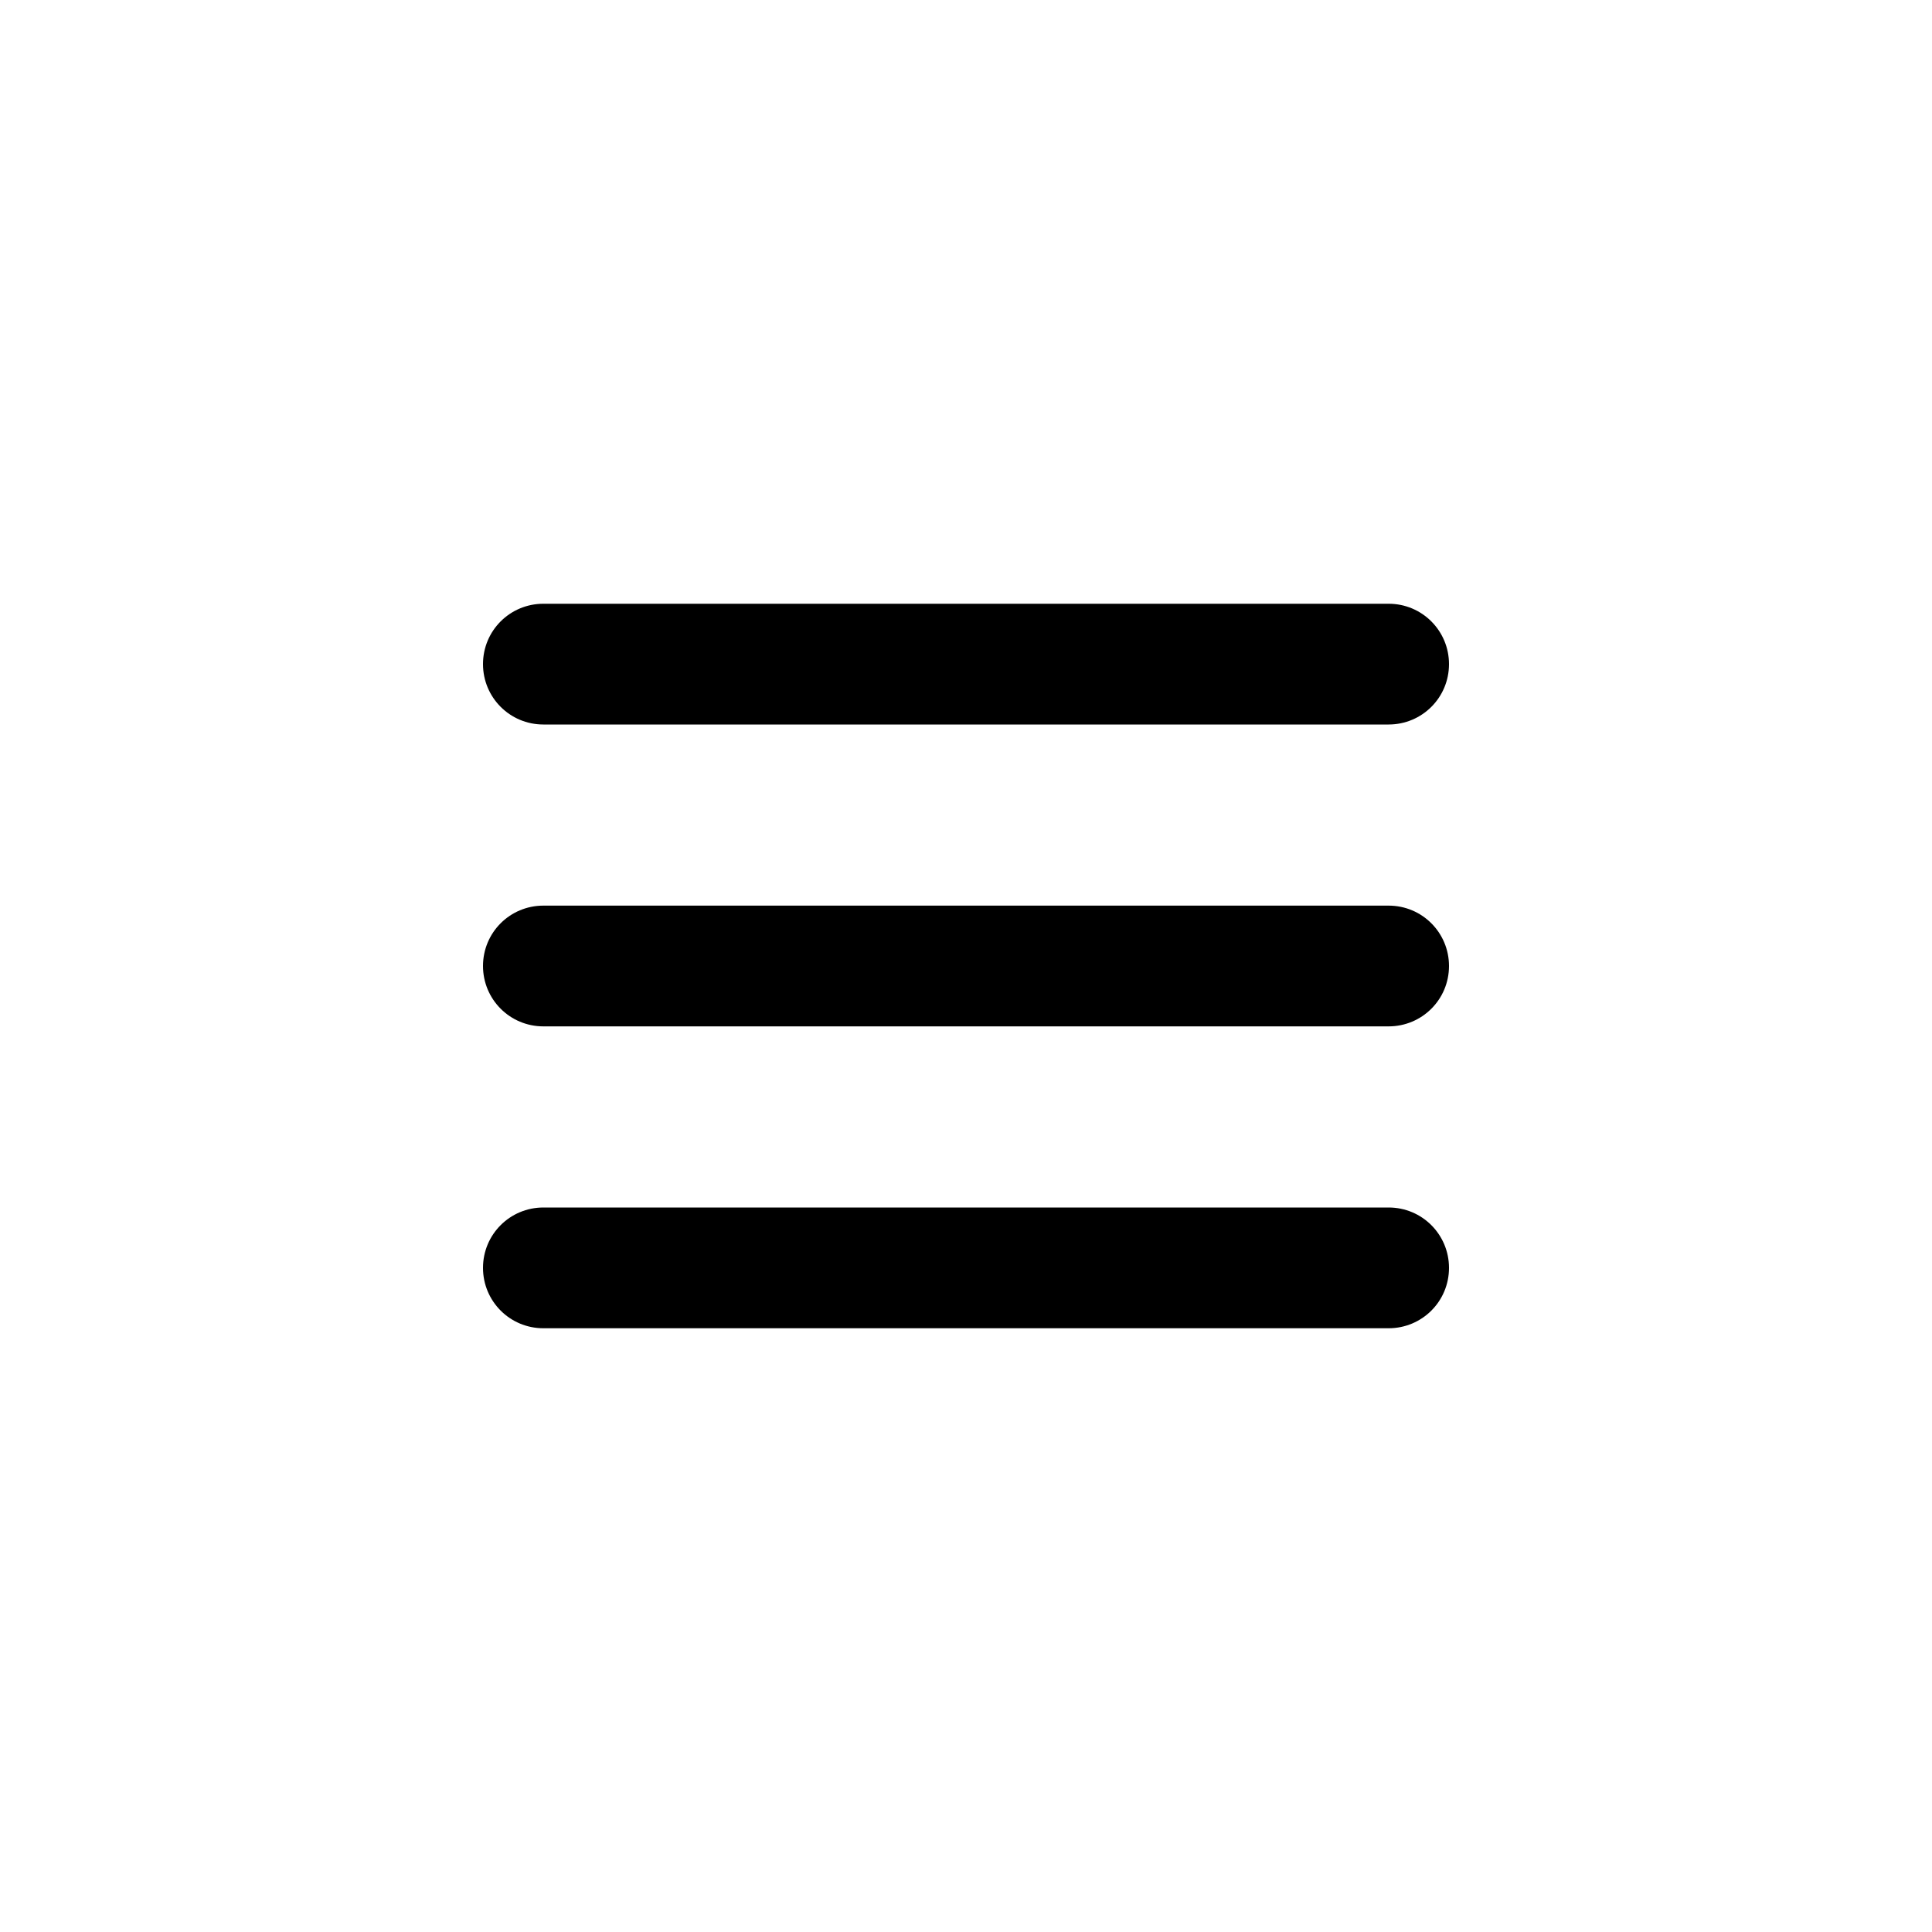
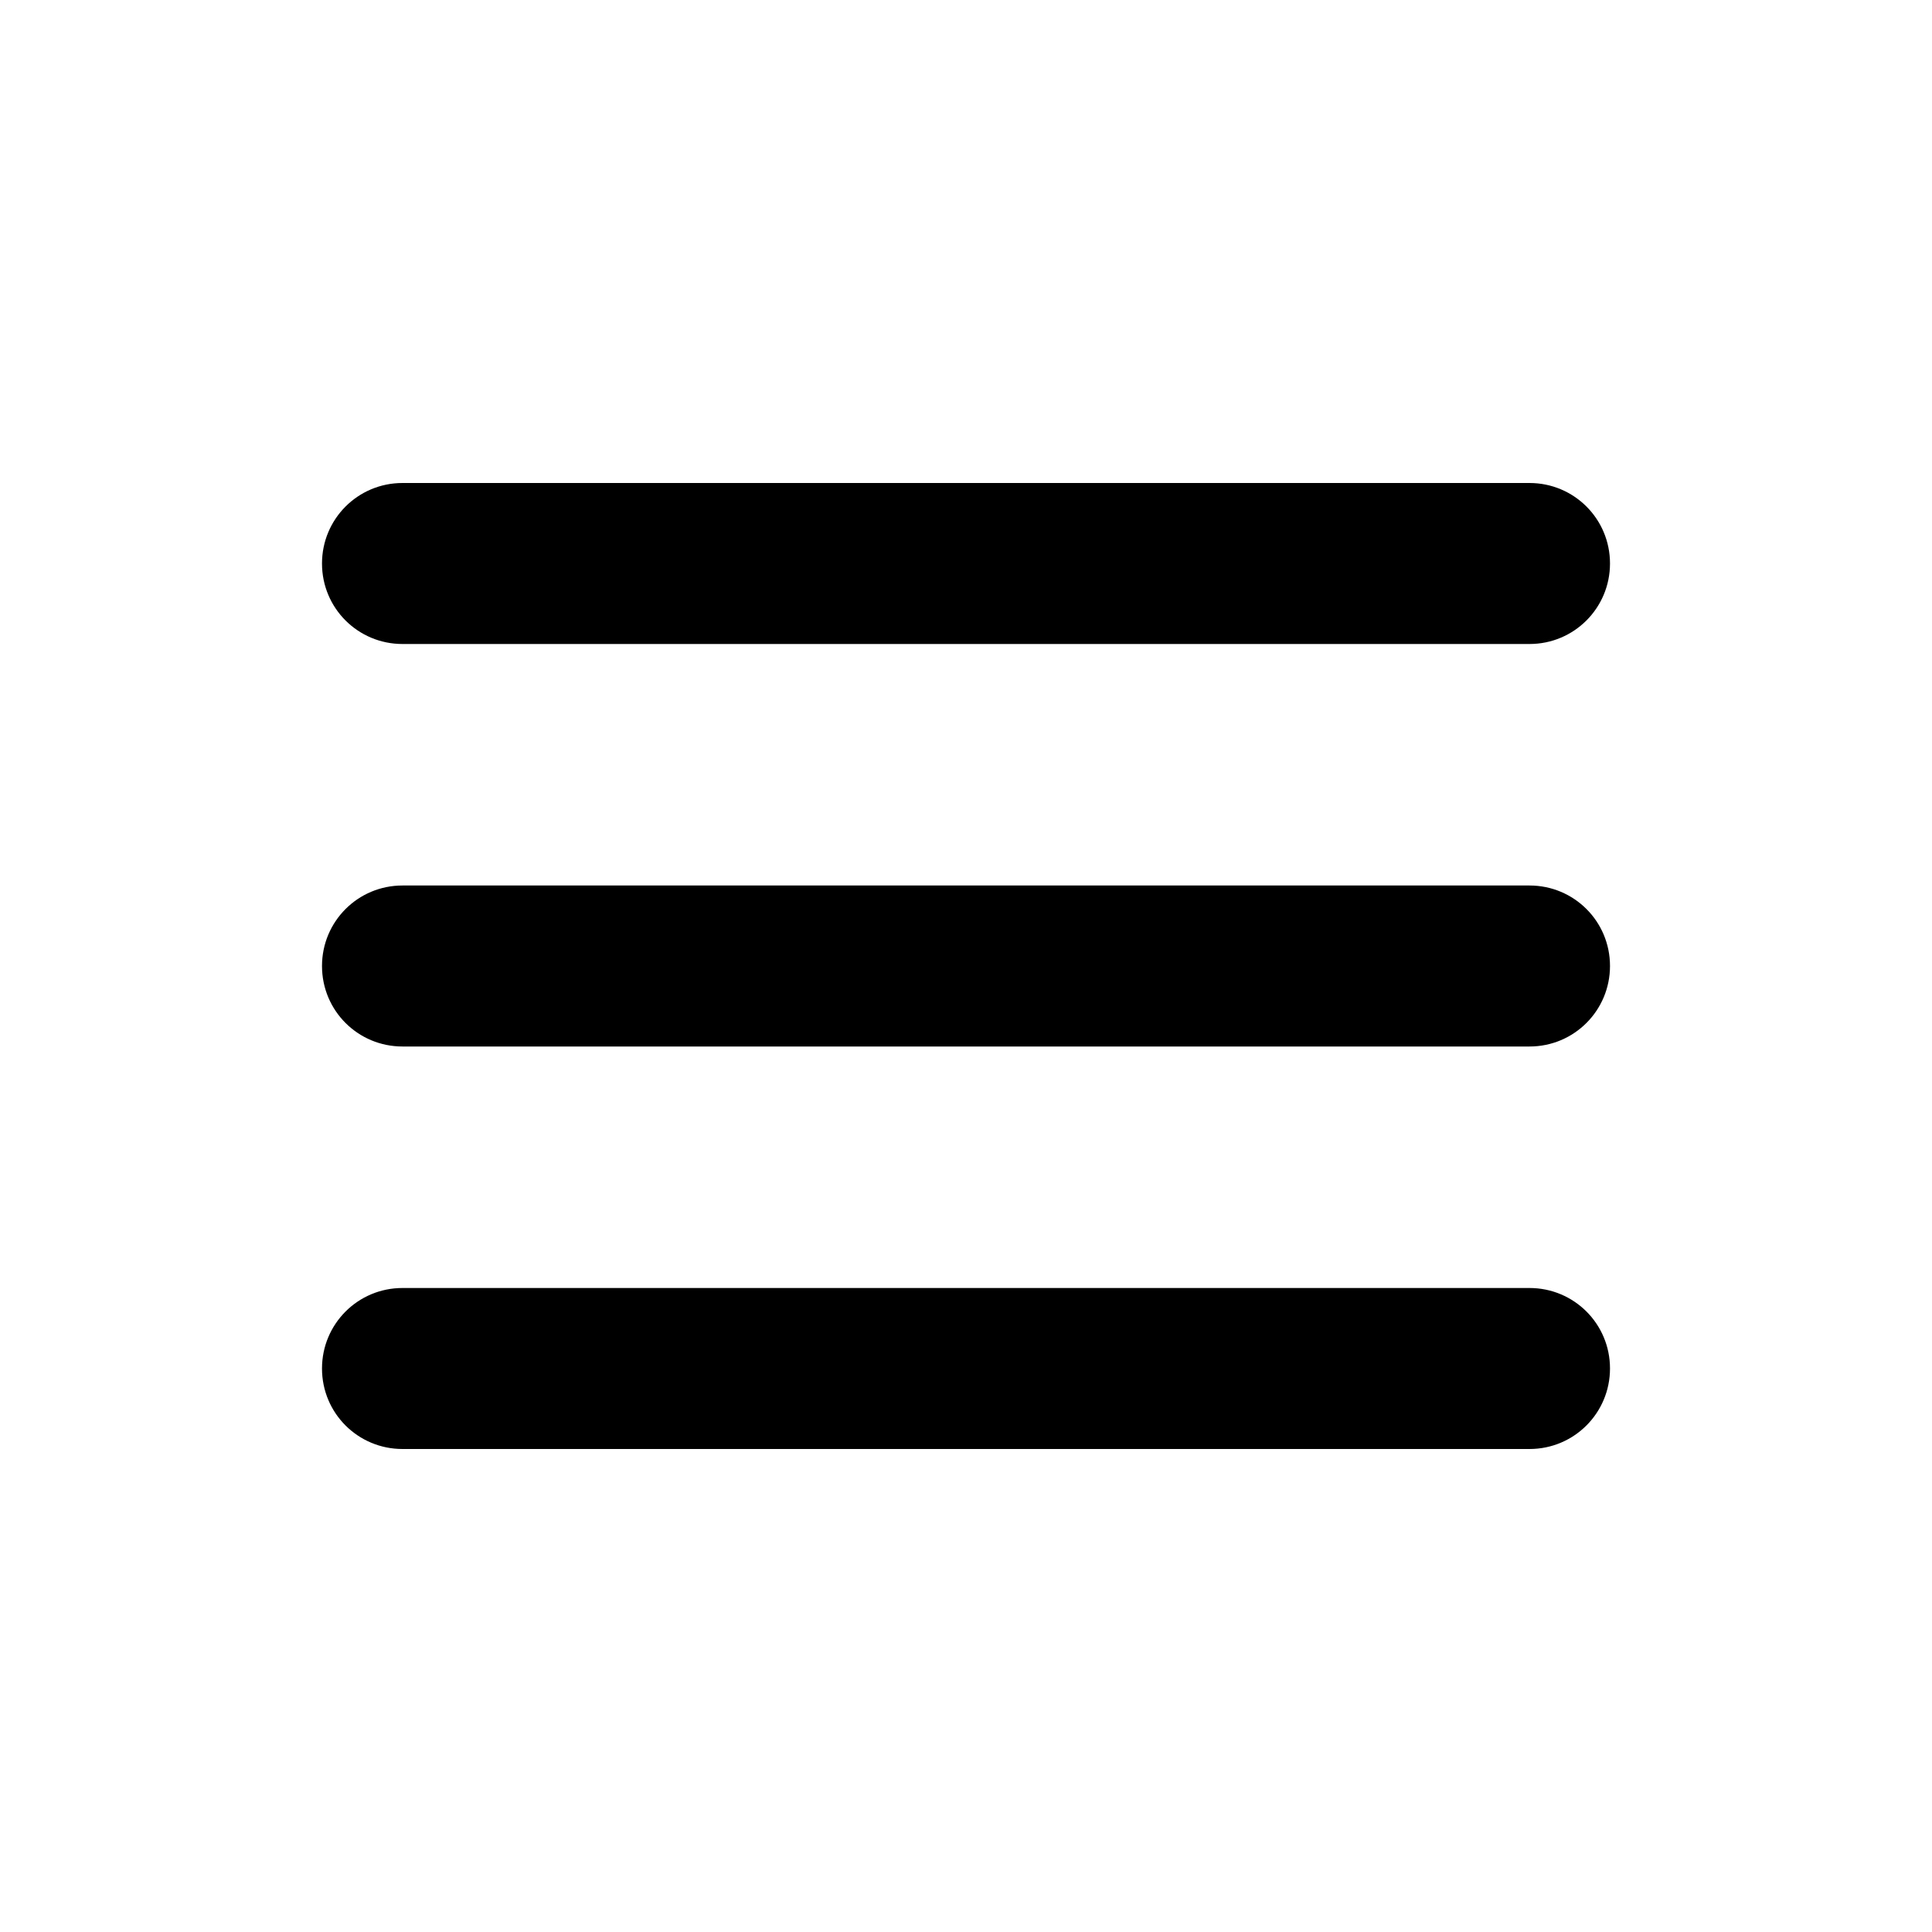
- <svg xmlns="http://www.w3.org/2000/svg" width="32" height="32" viewBox="0 0 32 32">
-   <path d="M23 22c.552 0 1-.444 1-1 0-.552-.445-1-1-1H9c-.552 0-1 .444-1 1 0 .552.445 1 1 1h14zm0-5c.552 0 1-.444 1-1 0-.552-.445-1-1-1H9c-.552 0-1 .444-1 1 0 .552.445 1 1 1h14zM8 11c0 .552.445 1 1 1h14c.552 0 1-.444 1-1 0-.552-.445-1-1-1H9c-.552 0-1 .444-1 1z" fill-rule="evenodd" />
+ <svg xmlns="http://www.w3.org/2000/svg" width="24" height="24" viewBox="0 0 24 24">
+   <path d="M4 7c0-.552.445-1 1-1h14c.552 0 1 .444 1 1 0 .552-.445 1-1 1H5c-.552 0-1-.444-1-1zm0 5c0-.552.445-1 1-1h14c.552 0 1 .444 1 1 0 .552-.445 1-1 1H5c-.552 0-1-.444-1-1zm0 5c0-.552.445-1 1-1h14c.552 0 1 .444 1 1 0 .552-.445 1-1 1H5c-.552 0-1-.444-1-1z" fill-rule="evenodd" />
</svg>
